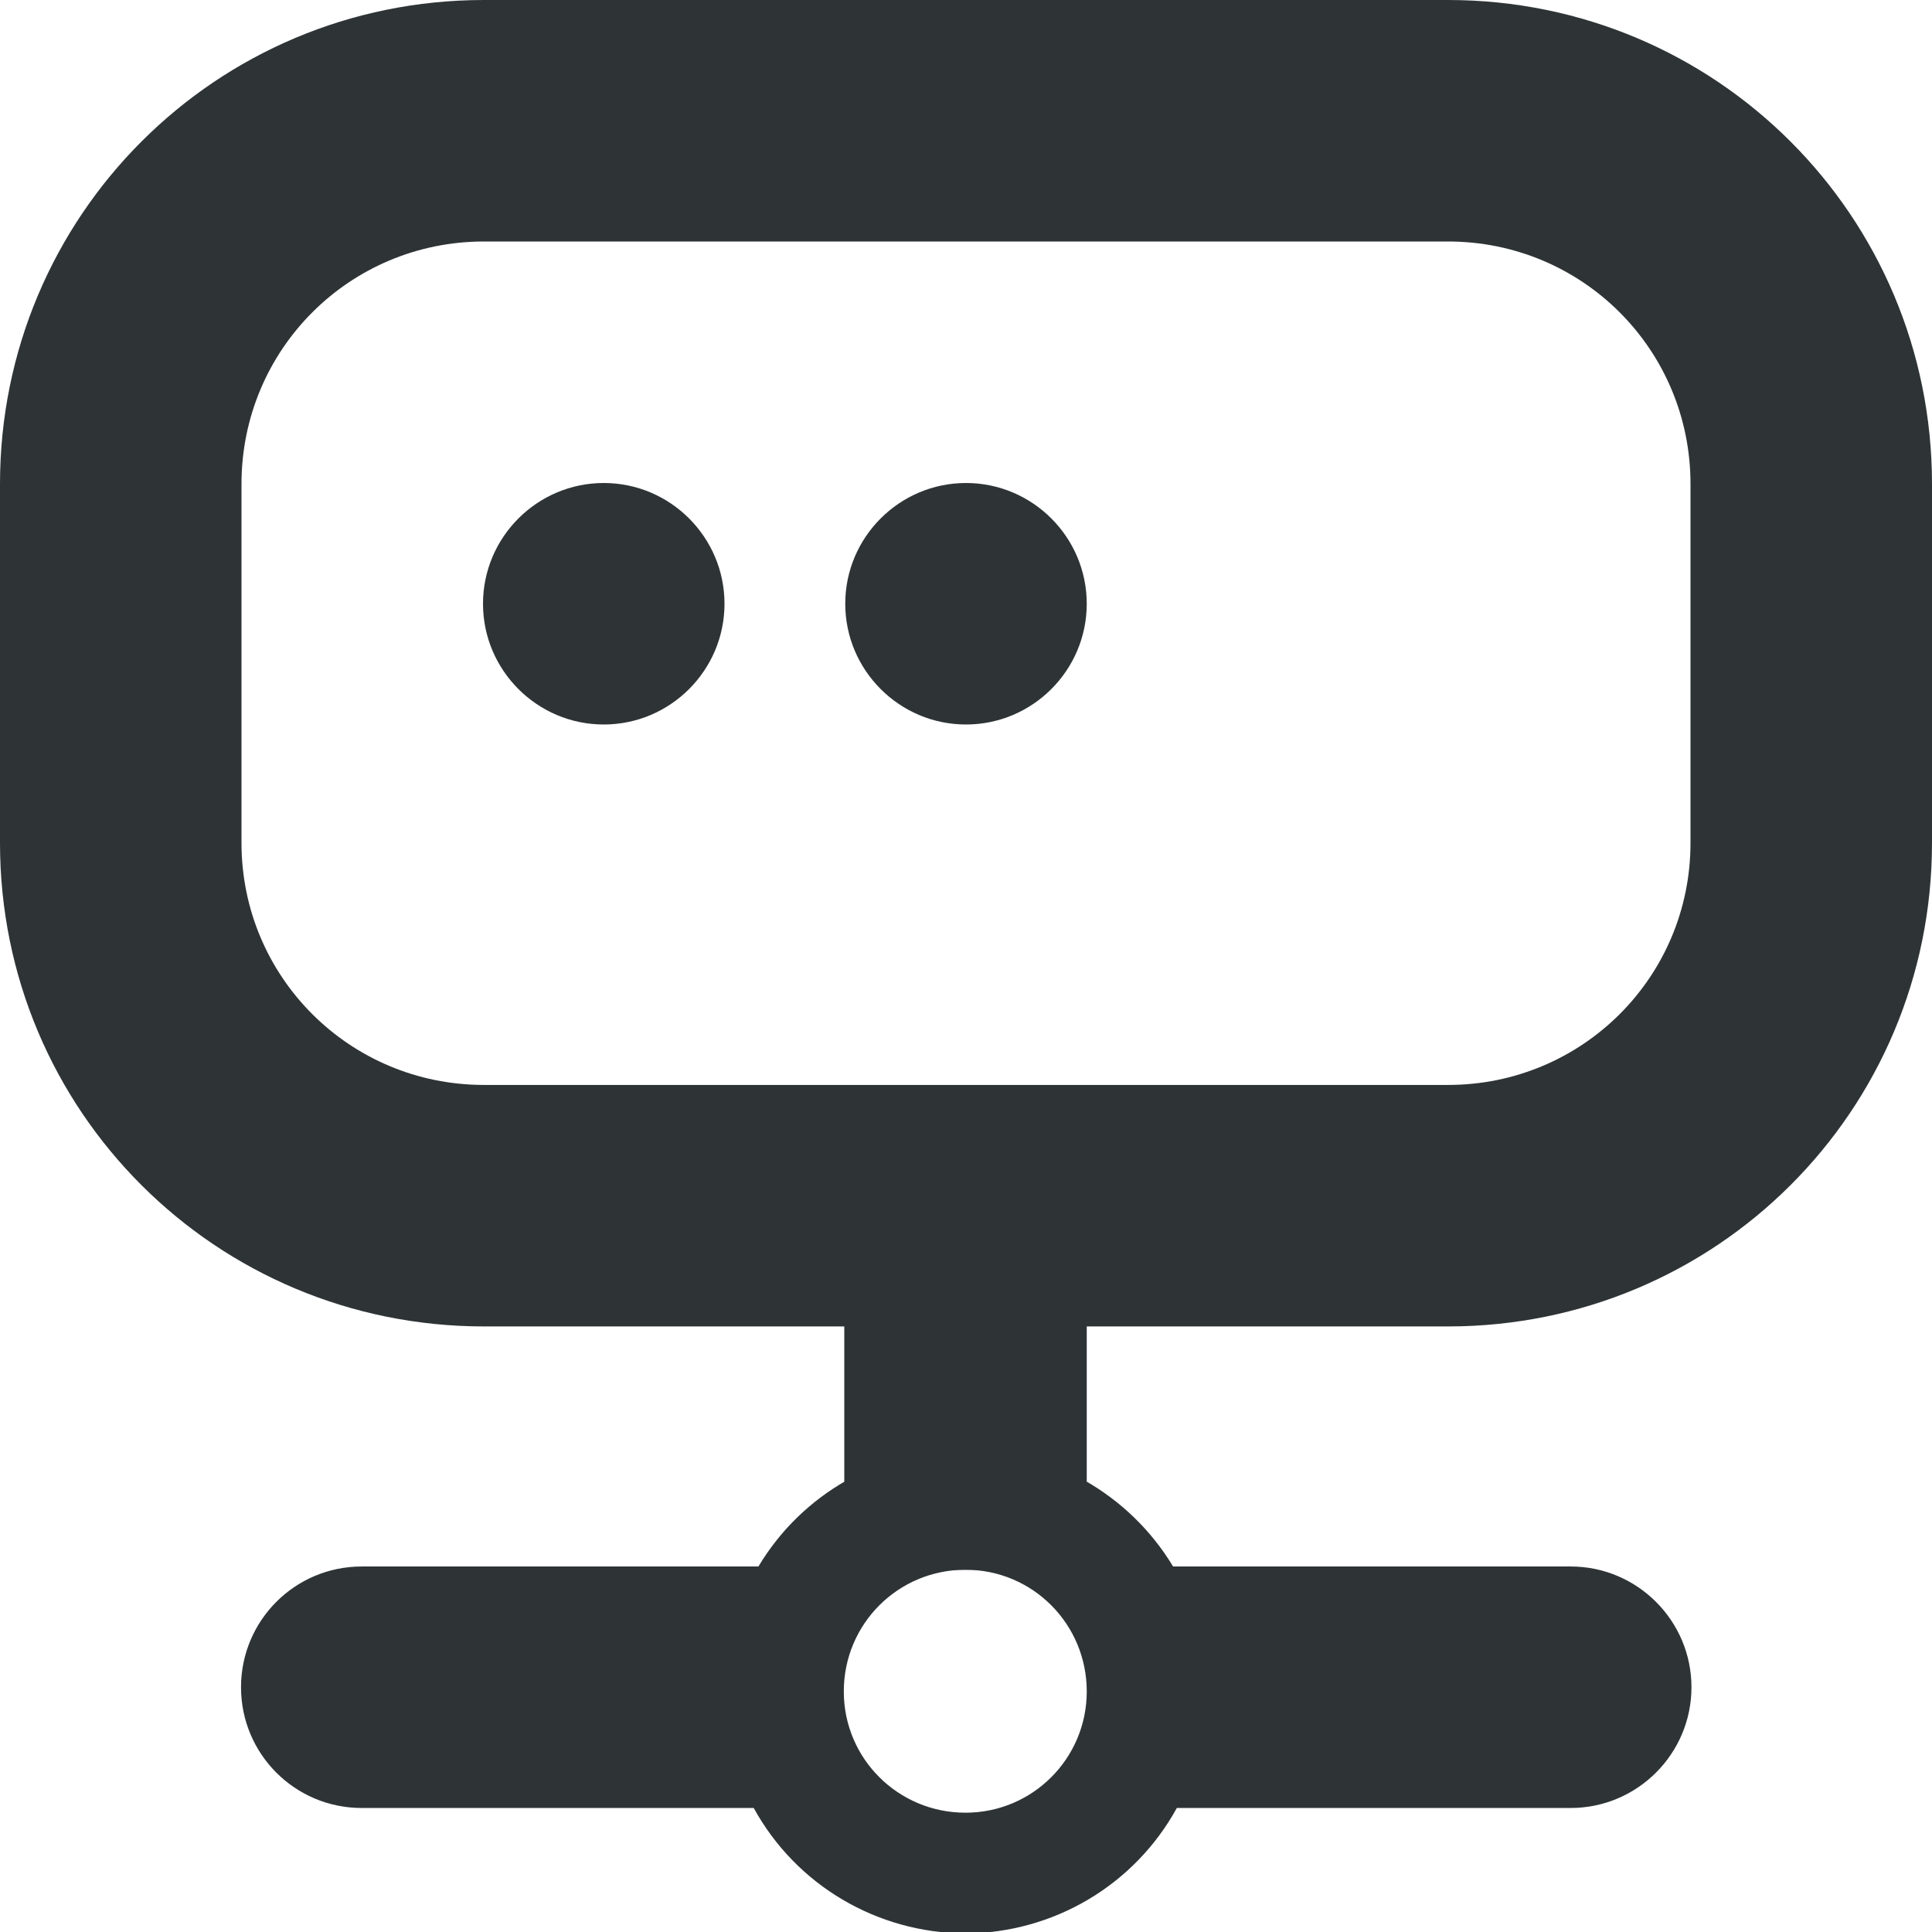
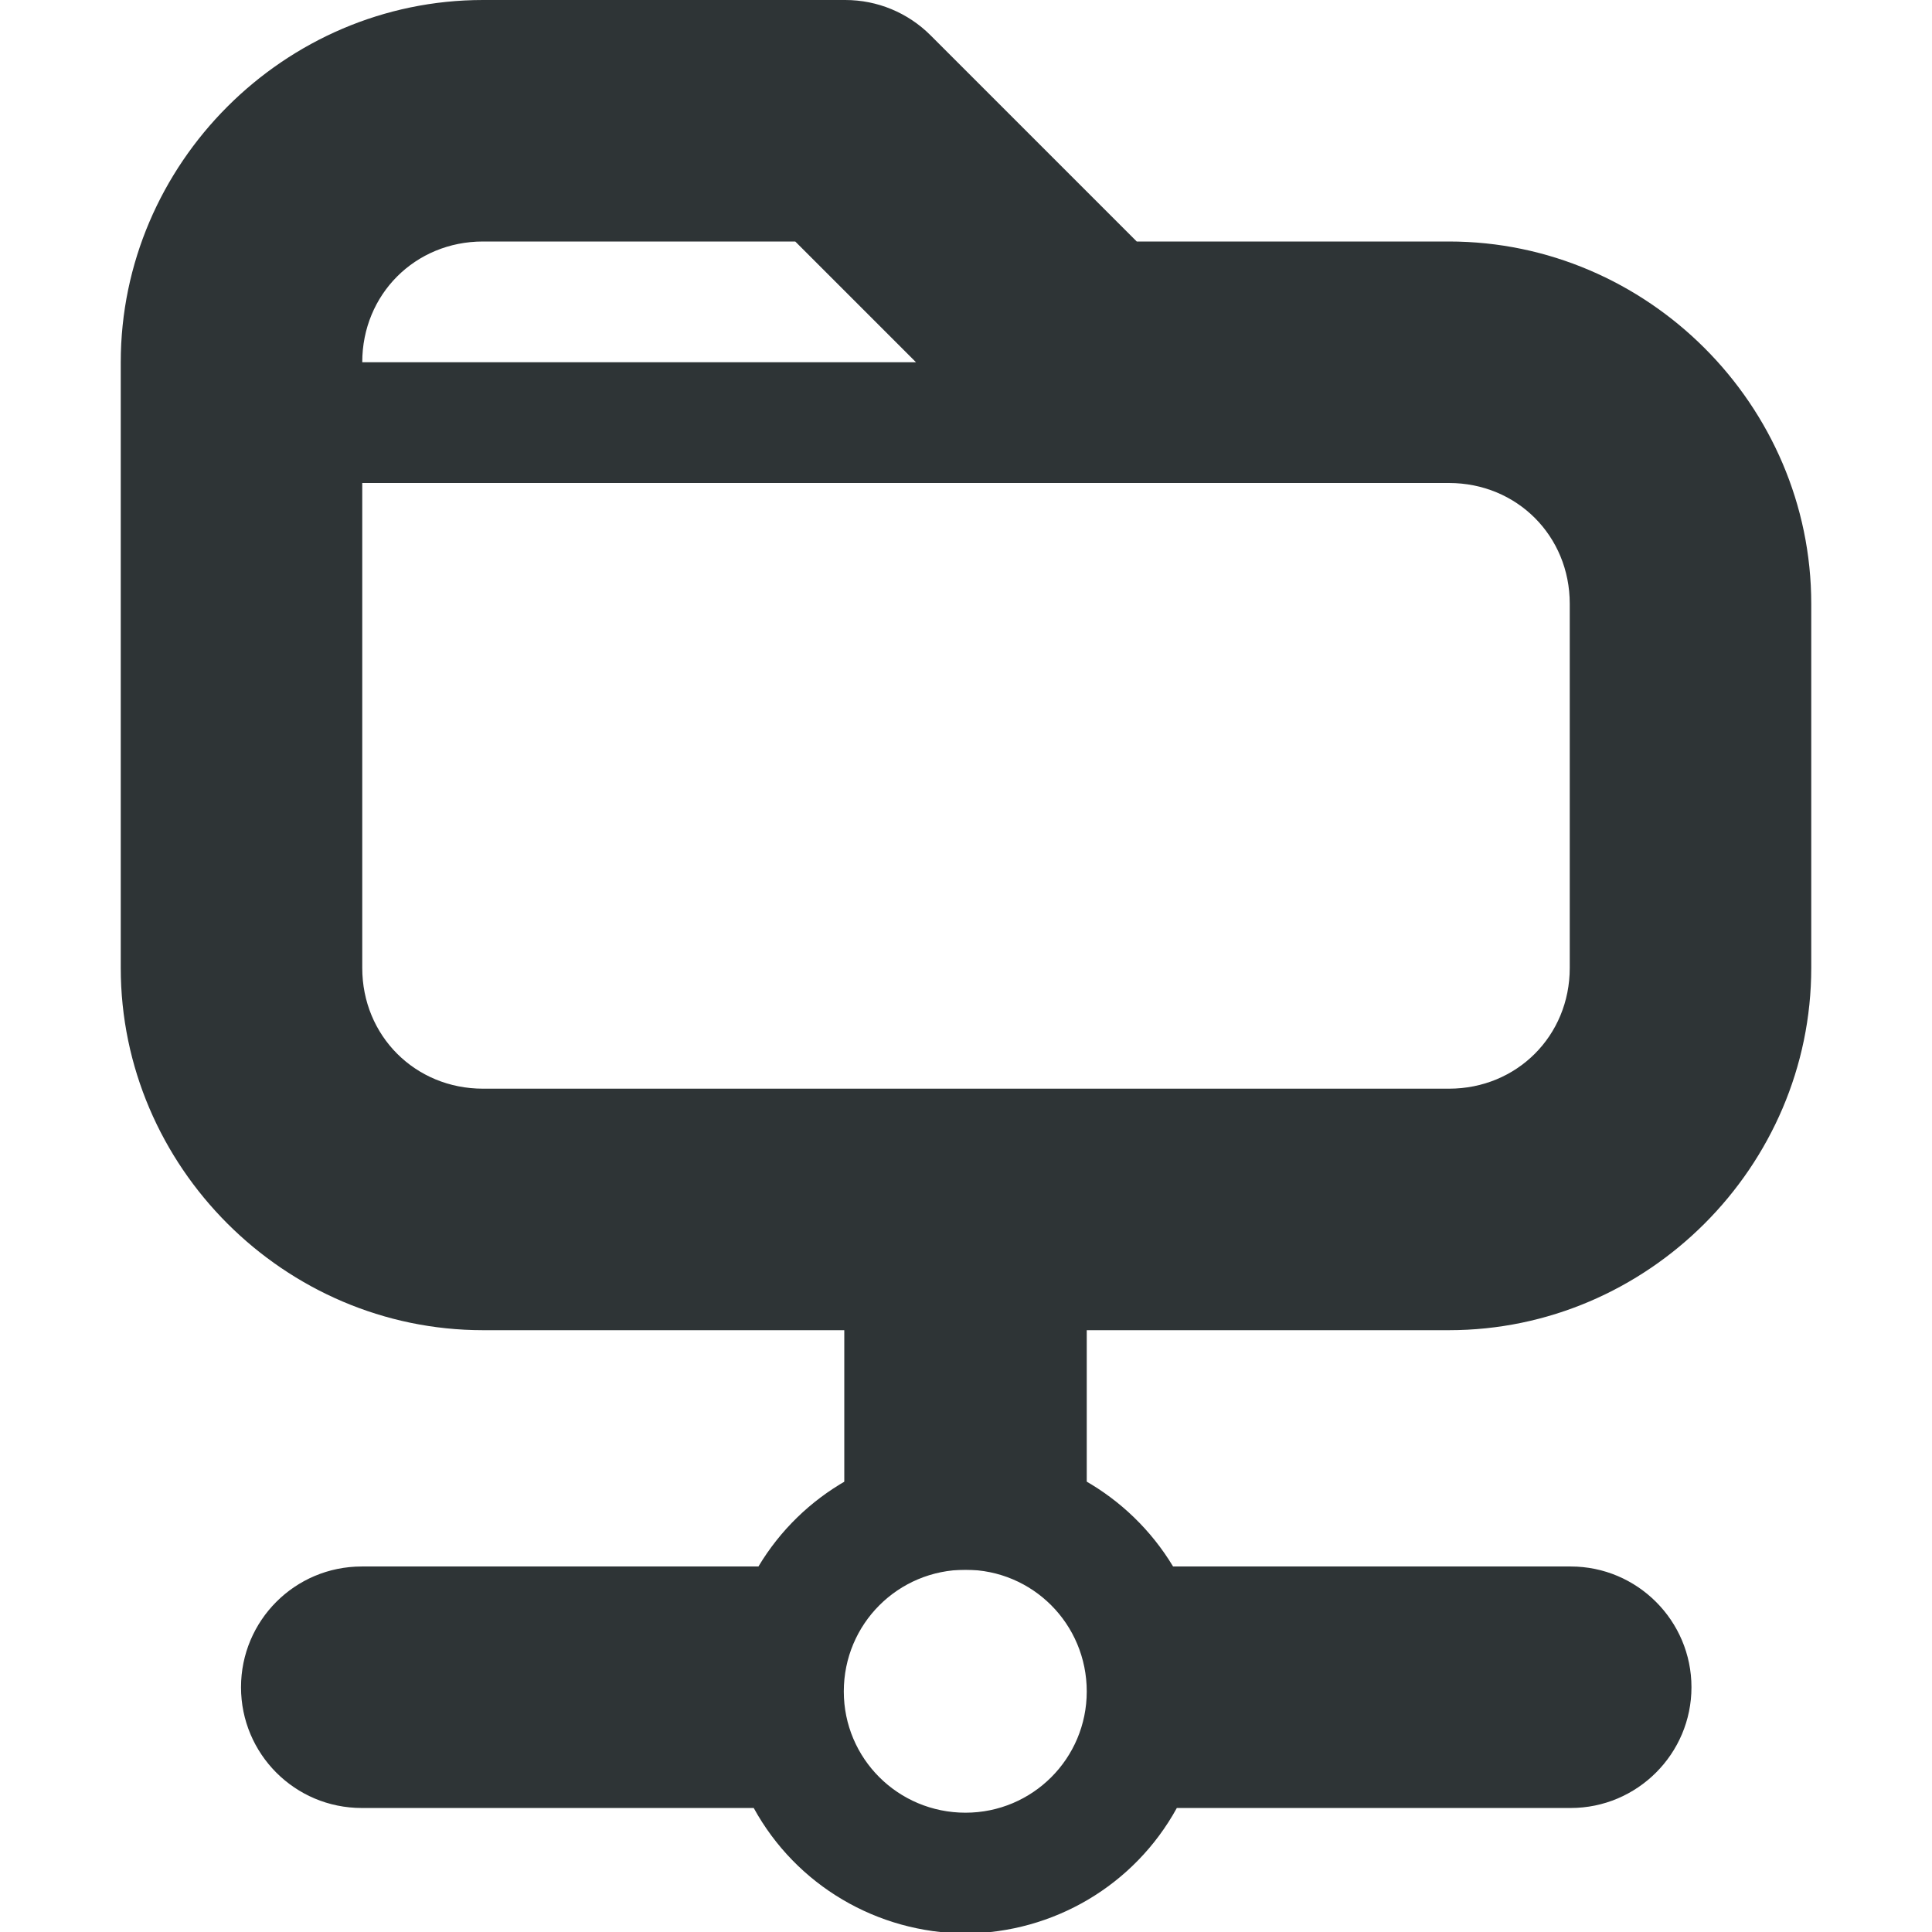
<svg xmlns="http://www.w3.org/2000/svg" height="16px" viewBox="0 0 16 16" width="16px">
  <g fill="#2e3436">
    <path d="m 7.996 12 c -0.703 0 -1.355 0.371 -1.715 0.973 h -3.285 c -0.555 0 -1 0.449 -1 1 c 0 0.551 0.445 1 1 1 h 3.246 c 0.352 0.641 1.023 1.035 1.754 1.039 c 0.727 -0.004 1.398 -0.398 1.75 -1.039 h 3.262 c 0.551 0 1 -0.449 1 -1 c 0 -0.551 -0.449 -1 -1 -1 h -3.293 c -0.363 -0.602 -1.016 -0.973 -1.719 -0.973 z m 0 1 c 0.555 0 1.004 0.449 1.004 1.008 c 0 0.555 -0.449 1.004 -1.004 1.004 c -0.559 0 -1.008 -0.449 -1.008 -1.004 c 0 -0.559 0.449 -1.008 1.008 -1.008 z m 0 0" />
    <path d="m 6.992 10 h 2.008 v 3 h -2.008 z m 0 0" />
-     <path d="m 11.992 2 c 1.113 0 2.008 0.895 2.008 2.008 v 2.973 c 0 1.109 -0.895 2.004 -2.008 2.004 h -7.984 c -1.113 0 -2.008 -0.895 -2.008 -2.004 v -2.973 c 0 -1.113 0.895 -2.008 2.008 -2.008 z m -11.992 2.008 v 2.973 c 0 2.219 1.789 4.004 4.008 4.004 h 7.984 c 2.219 0 4.008 -1.785 4.008 -4.004 v -2.973 c 0 -2.219 -1.789 -4.008 -4.008 -4.008 h -7.984 c -2.219 0 -4.008 1.789 -4.008 4.008 z m 0 0" />
-     <path d="m 5 4 c 0.551 0 1 0.449 1 1 s -0.449 1 -1 1 s -1 -0.449 -1 -1 s 0.449 -1 1 -1 z m 0 0" />
-     <path d="m 8 4 c 0.551 0 1 0.449 1 1 s -0.449 1 -1 1 s -1 -0.449 -1 -1 s 0.449 -1 1 -1 z m 0 0" />
+     <path d="m 4 0 c -1.645 0 -3 1.355 -3 3 v 5.016 c 0 1.645 1.355 3 3 3 h 8 c 1.645 0 3 -1.355 3 -3 v -3.016 c 0 -1.645 -1.355 -3 -3 -3 h -2.586 l -1.707 -1.707 c -0.188 -0.188 -0.441 -0.293 -0.707 -0.293 z m 0 2 h 2.586 l 1 1 h -4.586 c 0 -0.562 0.438 -1 1 -1 z m -1 2 h 9 c 0.562 0 1 0.438 1 1 v 3.016 c 0 0.562 -0.438 1 -1 1 h -8 c -0.562 0 -1 -0.438 -1 -1 z m 0 0" />
  </g>
</svg>
